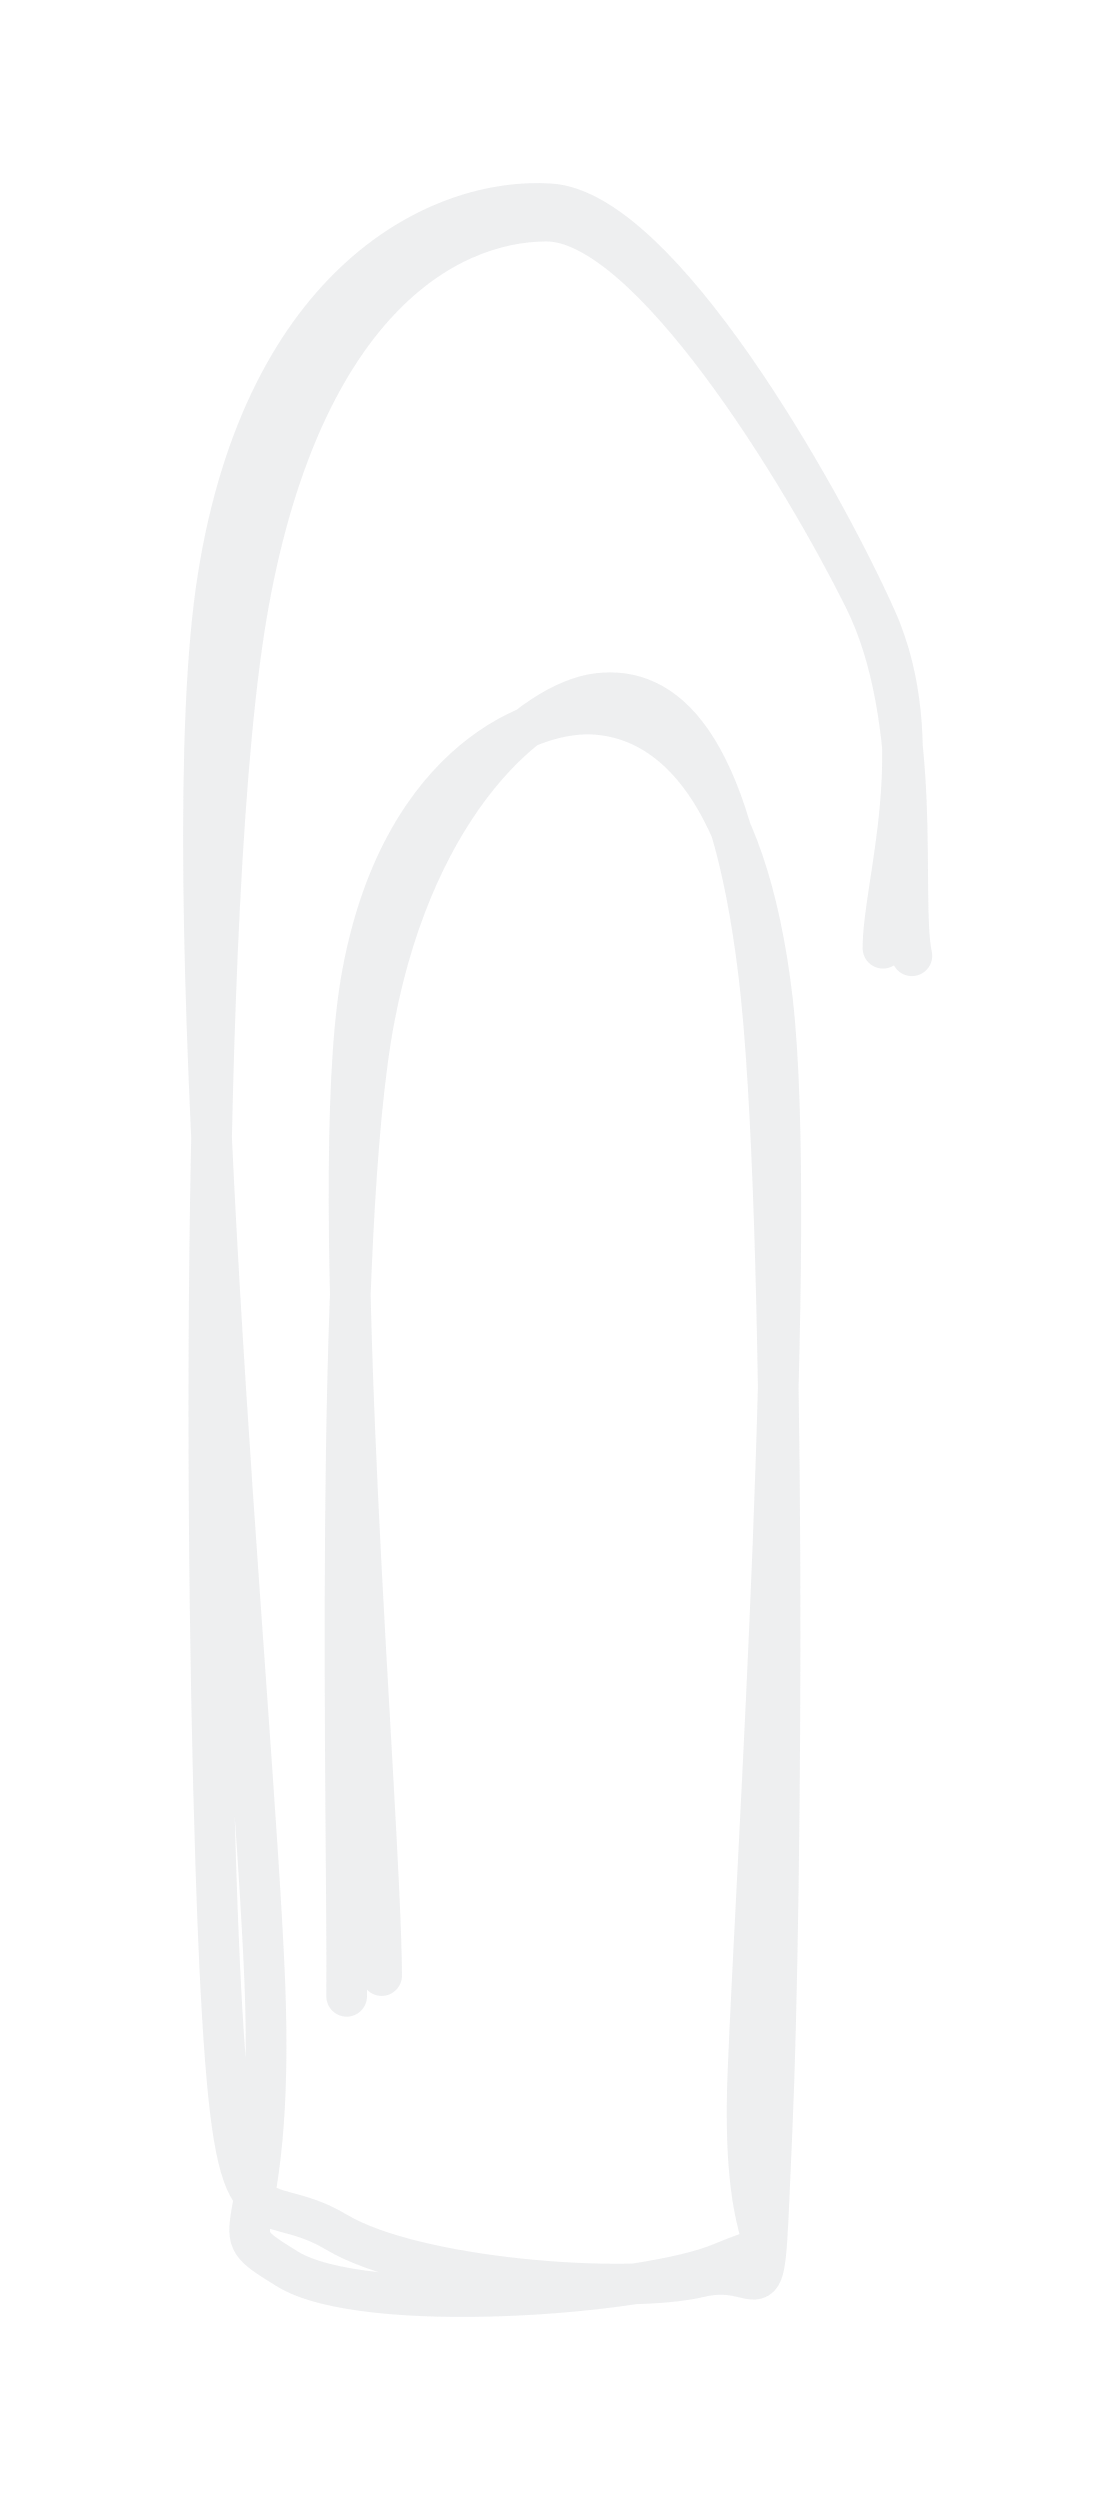
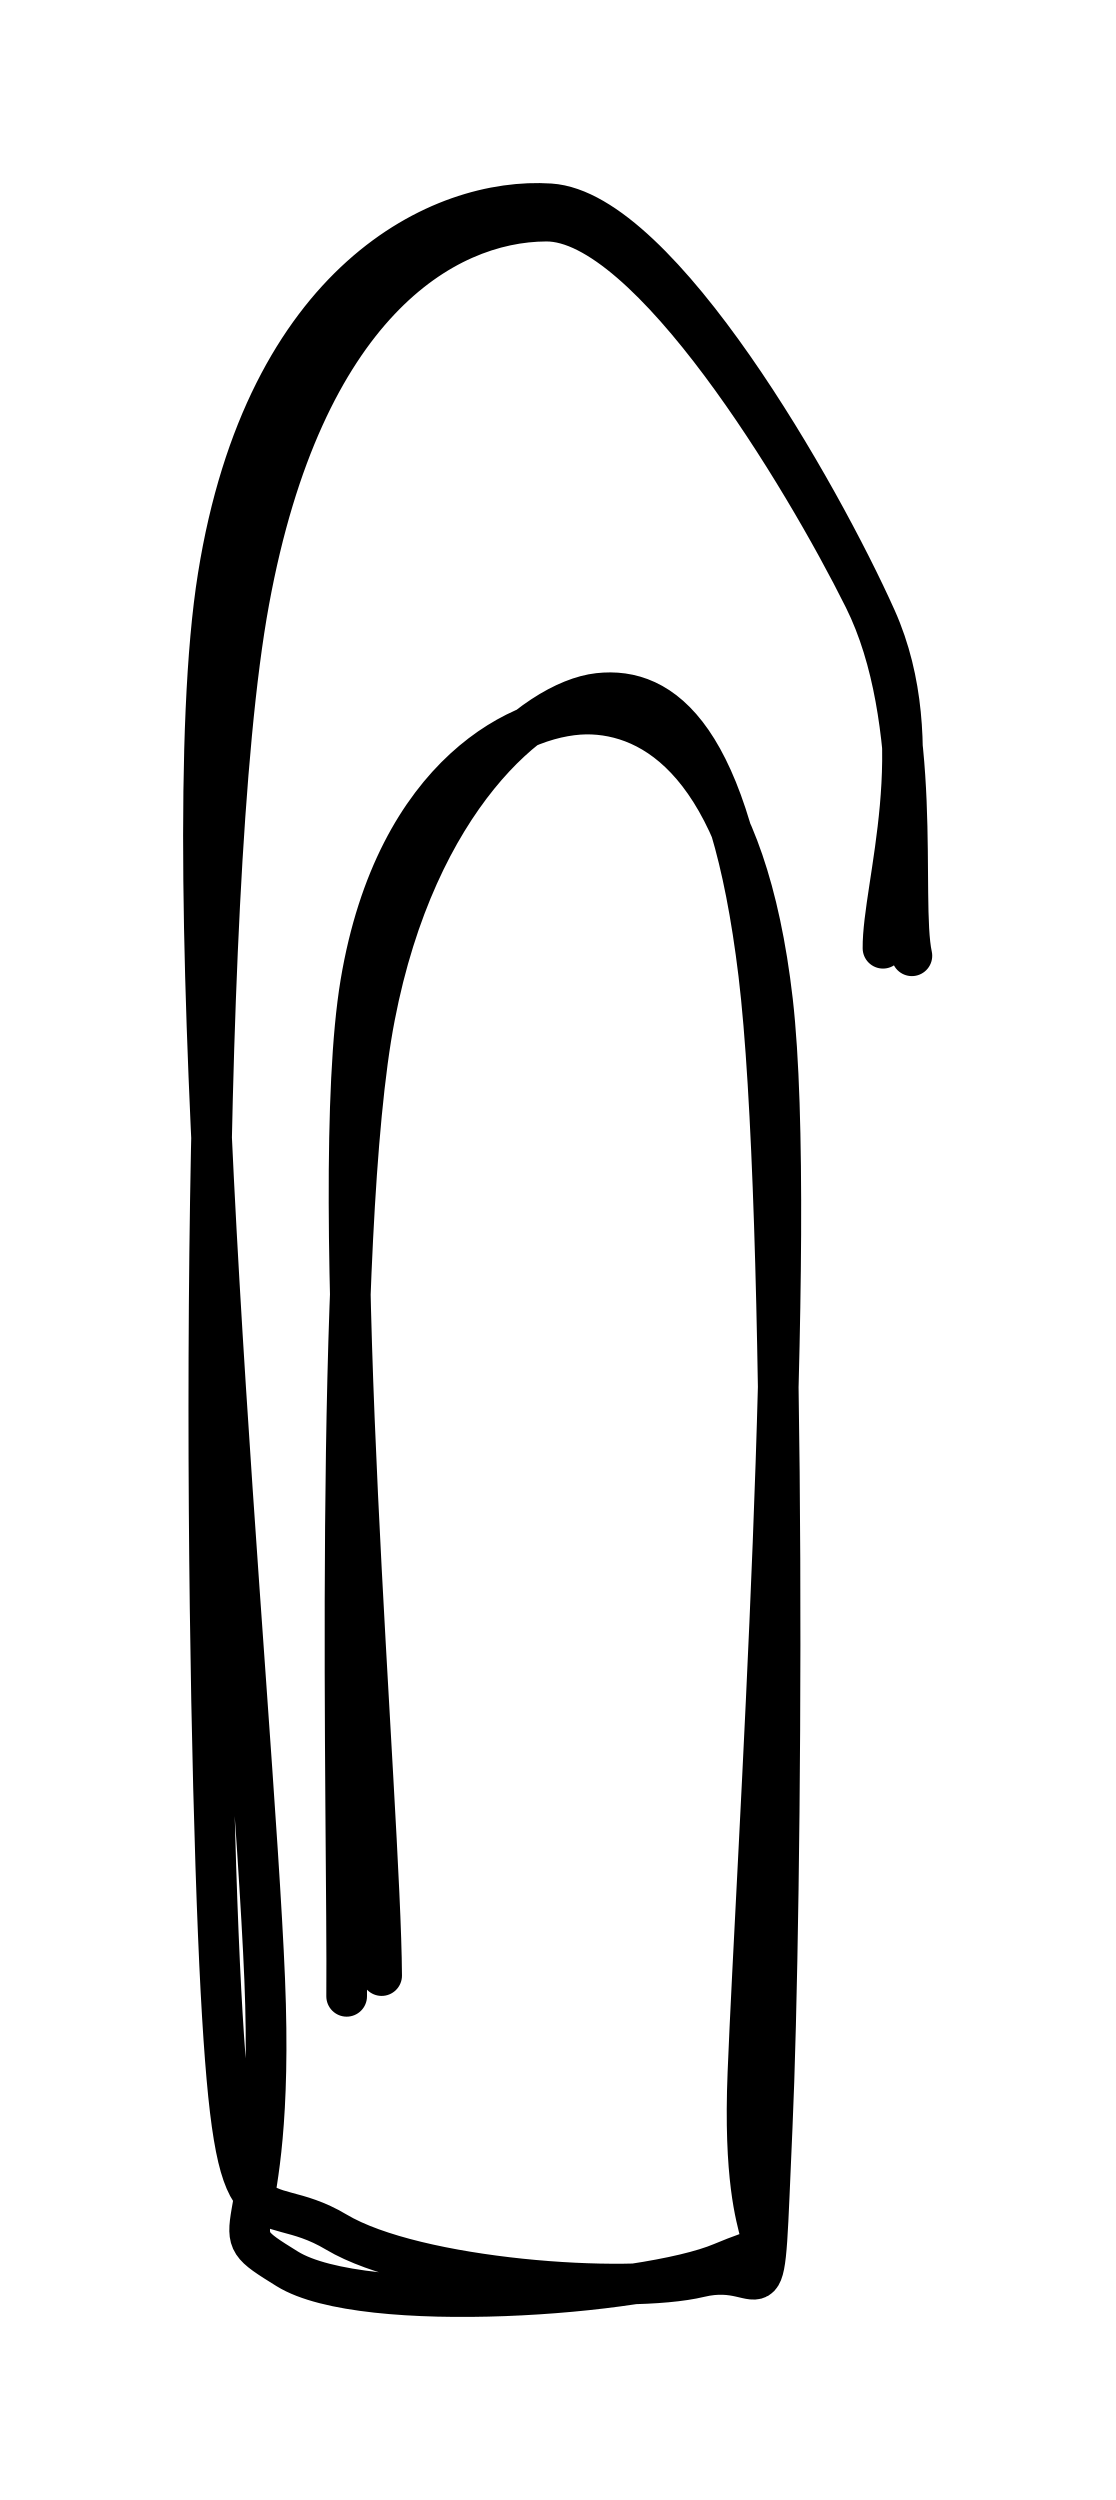
- <svg xmlns="http://www.w3.org/2000/svg" version="1.1" viewBox="0 0 54.829 122.915" width="164.487" height="368.745" filter="invert(93%) hue-rotate(180deg)">
+ <svg xmlns="http://www.w3.org/2000/svg" version="1.1" viewBox="0 0 54.829 122.915" width="164.487" height="368.745">
  <defs>
    <style class="style-fonts">

    </style>
  </defs>
  <g stroke-linecap="round">
    <g transform="translate(17.9635 98.10127) rotate(0 10.35401 -36.63928)">
-       <path d="M-0.92 0.05 C-0.85 -7.96, -1.61 -37.45, 0.46 -48.12 C2.52 -58.8, 8.31 -63.66, 11.46 -64.01 C14.61 -64.36, 17.92 -61.96, 19.34 -50.21 C20.76 -38.46, 20.48 -4.19, 20 6.49 C19.52 17.16, 20.01 12.99, 16.44 13.85 C12.87 14.71, 2.49 13.98, -1.43 11.64 C-5.36 9.29, -6.38 13.15, -7.1 -0.21 C-7.81 -13.57, -8.39 -54.05, -5.72 -68.55 C-3.06 -83.05, 3.85 -87.21, 8.89 -87.23 C13.93 -87.26, 21.52 -74.71, 24.52 -68.68 C27.52 -62.66, 26.27 -53.89, 26.87 -51.11 M0.8 -0.97 C0.75 -9.29, -1.95 -39.43, -0.23 -49.77 C1.5 -60.1, 7.79 -63.14, 11.17 -62.99 C14.54 -62.84, 18.74 -60.01, 20.02 -48.88 C21.29 -37.74, 19.22 -6.54, 18.81 3.8 C18.39 14.14, 21.3 11.55, 17.53 13.15 C13.75 14.76, -0.1 15.77, -3.84 13.45 C-7.59 11.12, -4.38 13.08, -4.95 -0.79 C-5.52 -14.66, -9.58 -55.22, -7.24 -69.77 C-4.91 -84.32, 3.68 -88.43, 9.08 -88.08 C14.47 -87.73, 22.38 -73.79, 25.11 -67.69 C27.84 -61.59, 25.42 -54.5, 25.45 -51.48" stroke="#495057" stroke-width="2" fill="none" />
+       <path d="M-0.92 0.05 C-0.85 -7.96, -1.61 -37.45, 0.46 -48.12 C2.52 -58.8, 8.31 -63.66, 11.46 -64.01 C14.61 -64.36, 17.92 -61.96, 19.34 -50.21 C20.76 -38.46, 20.48 -4.19, 20 6.49 C19.52 17.16, 20.01 12.99, 16.44 13.85 C12.87 14.71, 2.49 13.98, -1.43 11.64 C-5.36 9.29, -6.38 13.15, -7.1 -0.21 C-7.81 -13.57, -8.39 -54.05, -5.72 -68.55 C-3.06 -83.05, 3.85 -87.21, 8.89 -87.23 C13.93 -87.26, 21.52 -74.71, 24.52 -68.68 C27.52 -62.66, 26.27 -53.89, 26.87 -51.11 M0.8 -0.97 C0.75 -9.29, -1.95 -39.43, -0.23 -49.77 C1.5 -60.1, 7.79 -63.14, 11.17 -62.99 C14.54 -62.84, 18.74 -60.01, 20.02 -48.88 C21.29 -37.74, 19.22 -6.54, 18.81 3.8 C18.39 14.14, 21.3 11.55, 17.53 13.15 C13.75 14.76, -0.1 15.77, -3.84 13.45 C-7.59 11.12, -4.38 13.08, -4.95 -0.79 C-5.52 -14.66, -9.58 -55.22, -7.24 -69.77 C-4.91 -84.32, 3.68 -88.43, 9.08 -88.08 C14.47 -87.73, 22.38 -73.79, 25.11 -67.69 C27.84 -61.59, 25.42 -54.5, 25.45 -51.48" stroke="#000000" stroke-width="2" fill="none" />
    </g>
  </g>
  <mask />
</svg>
